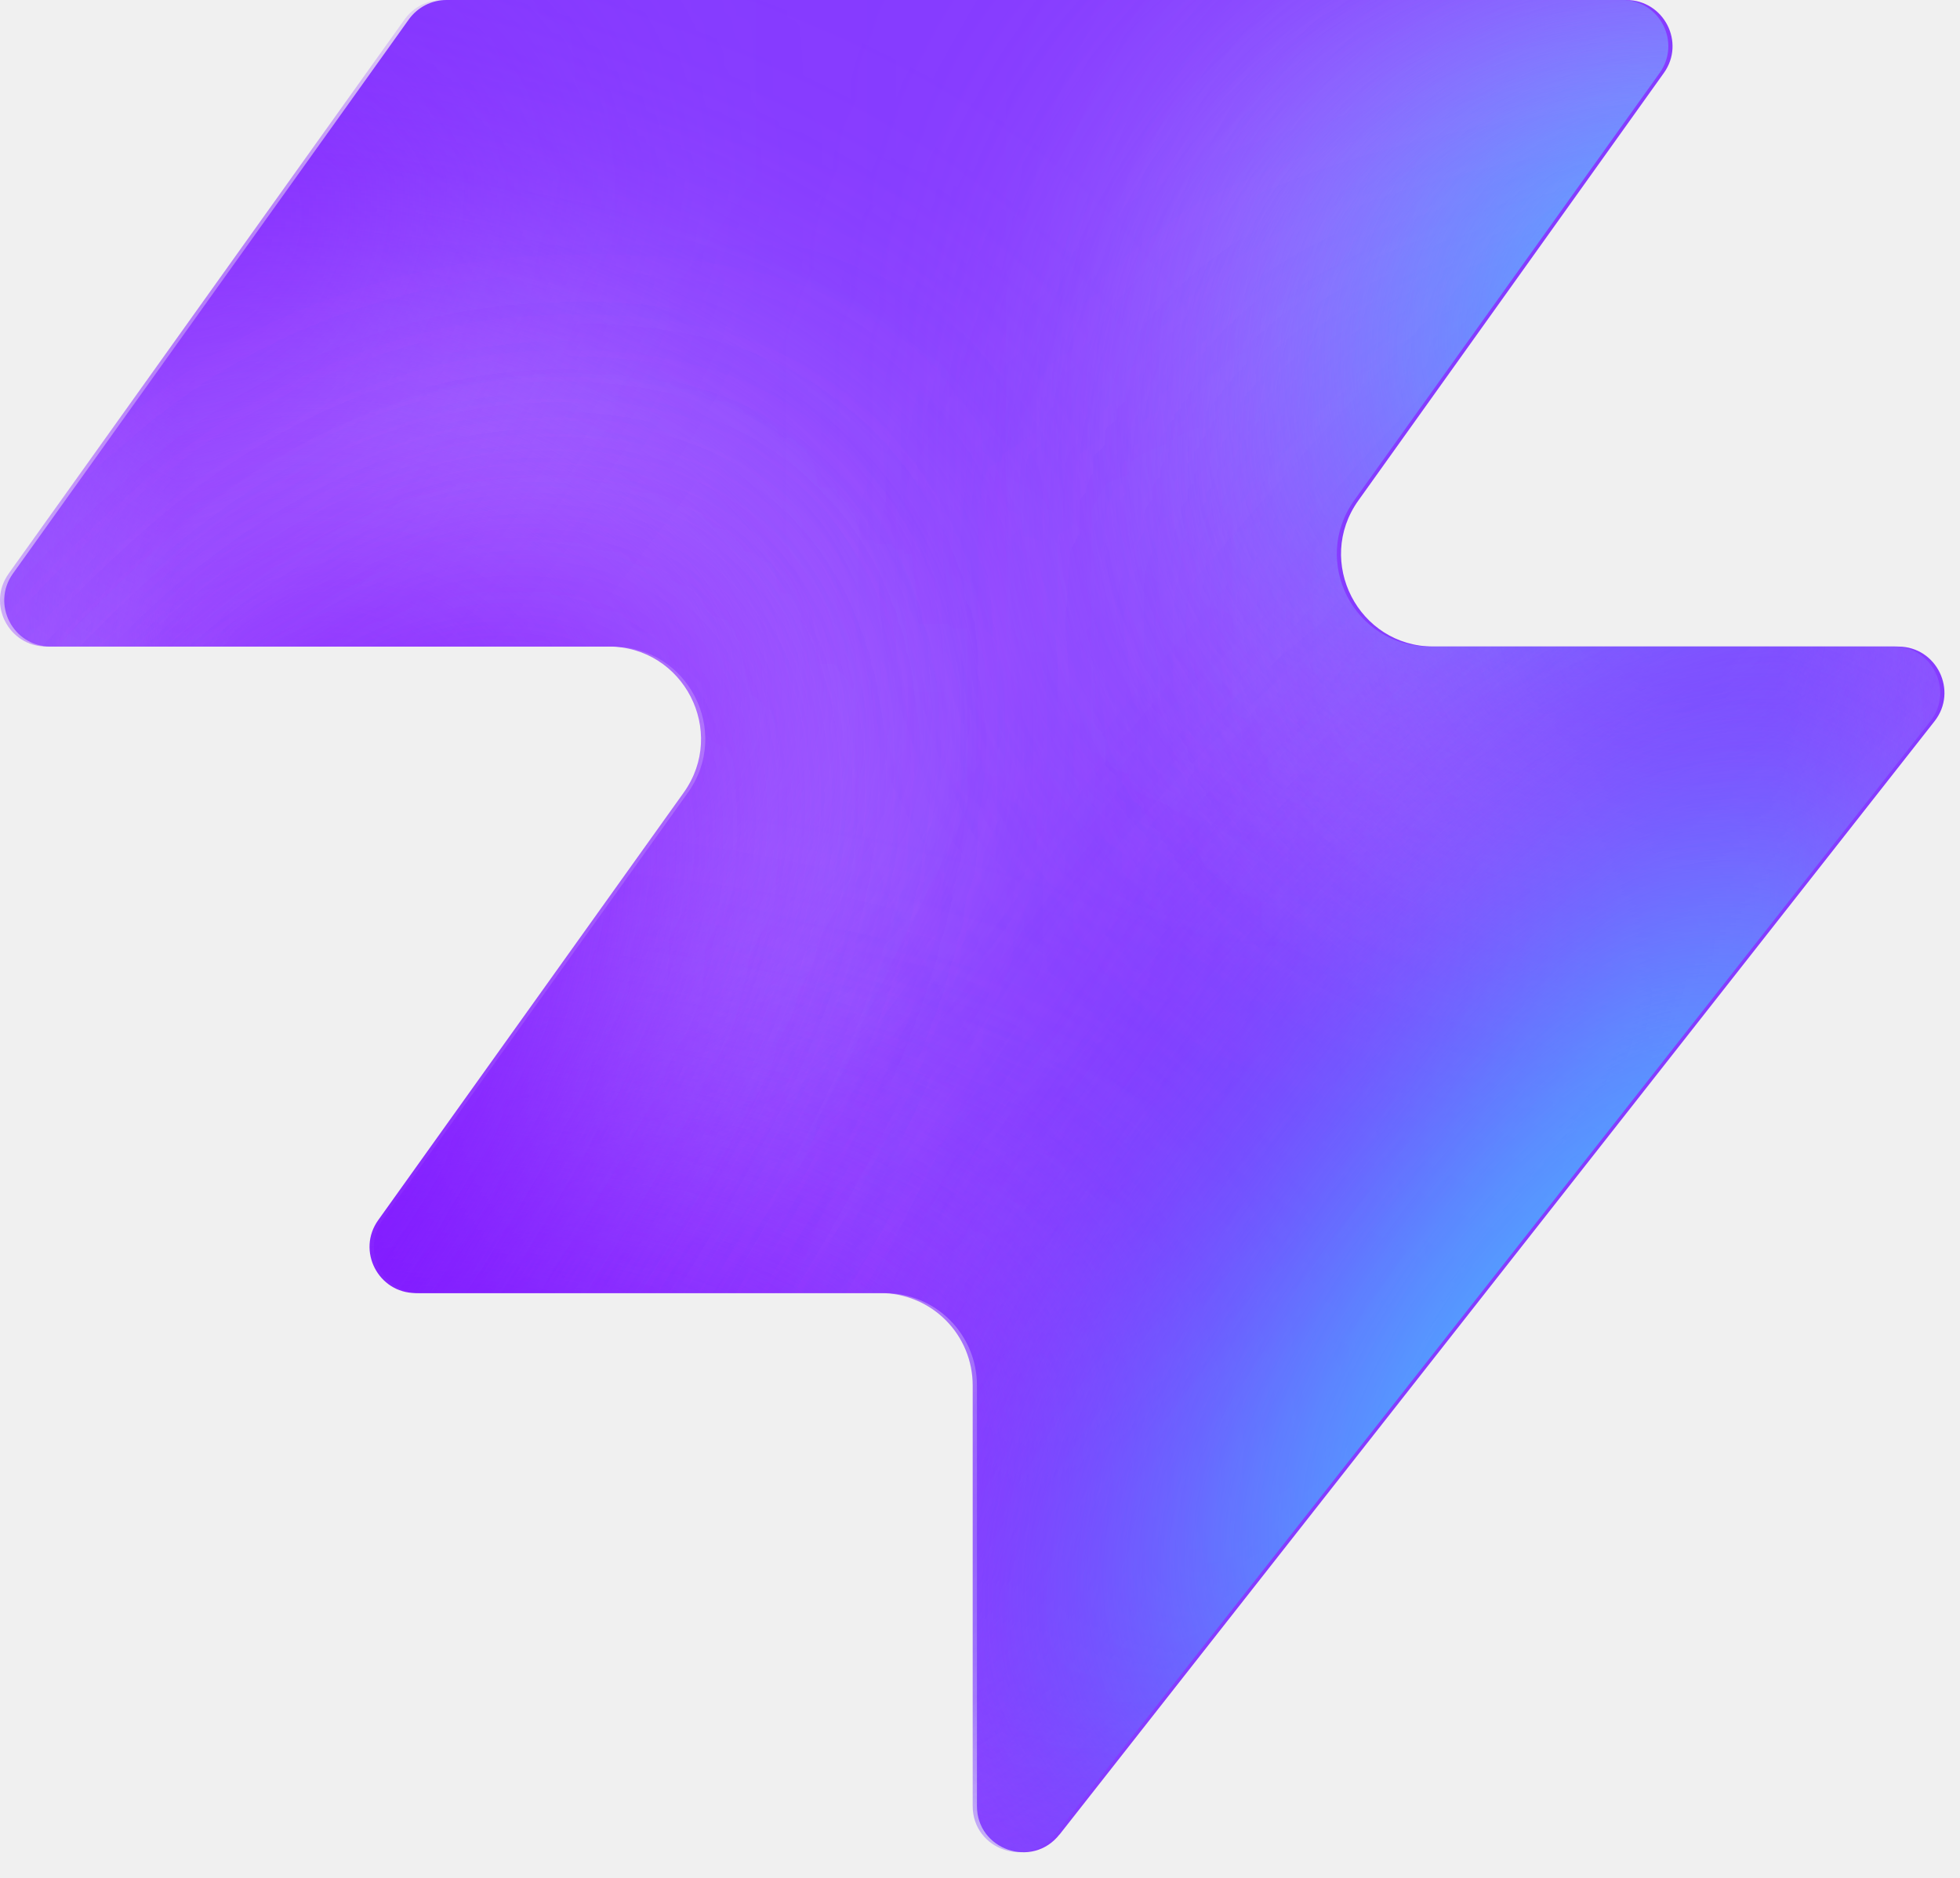
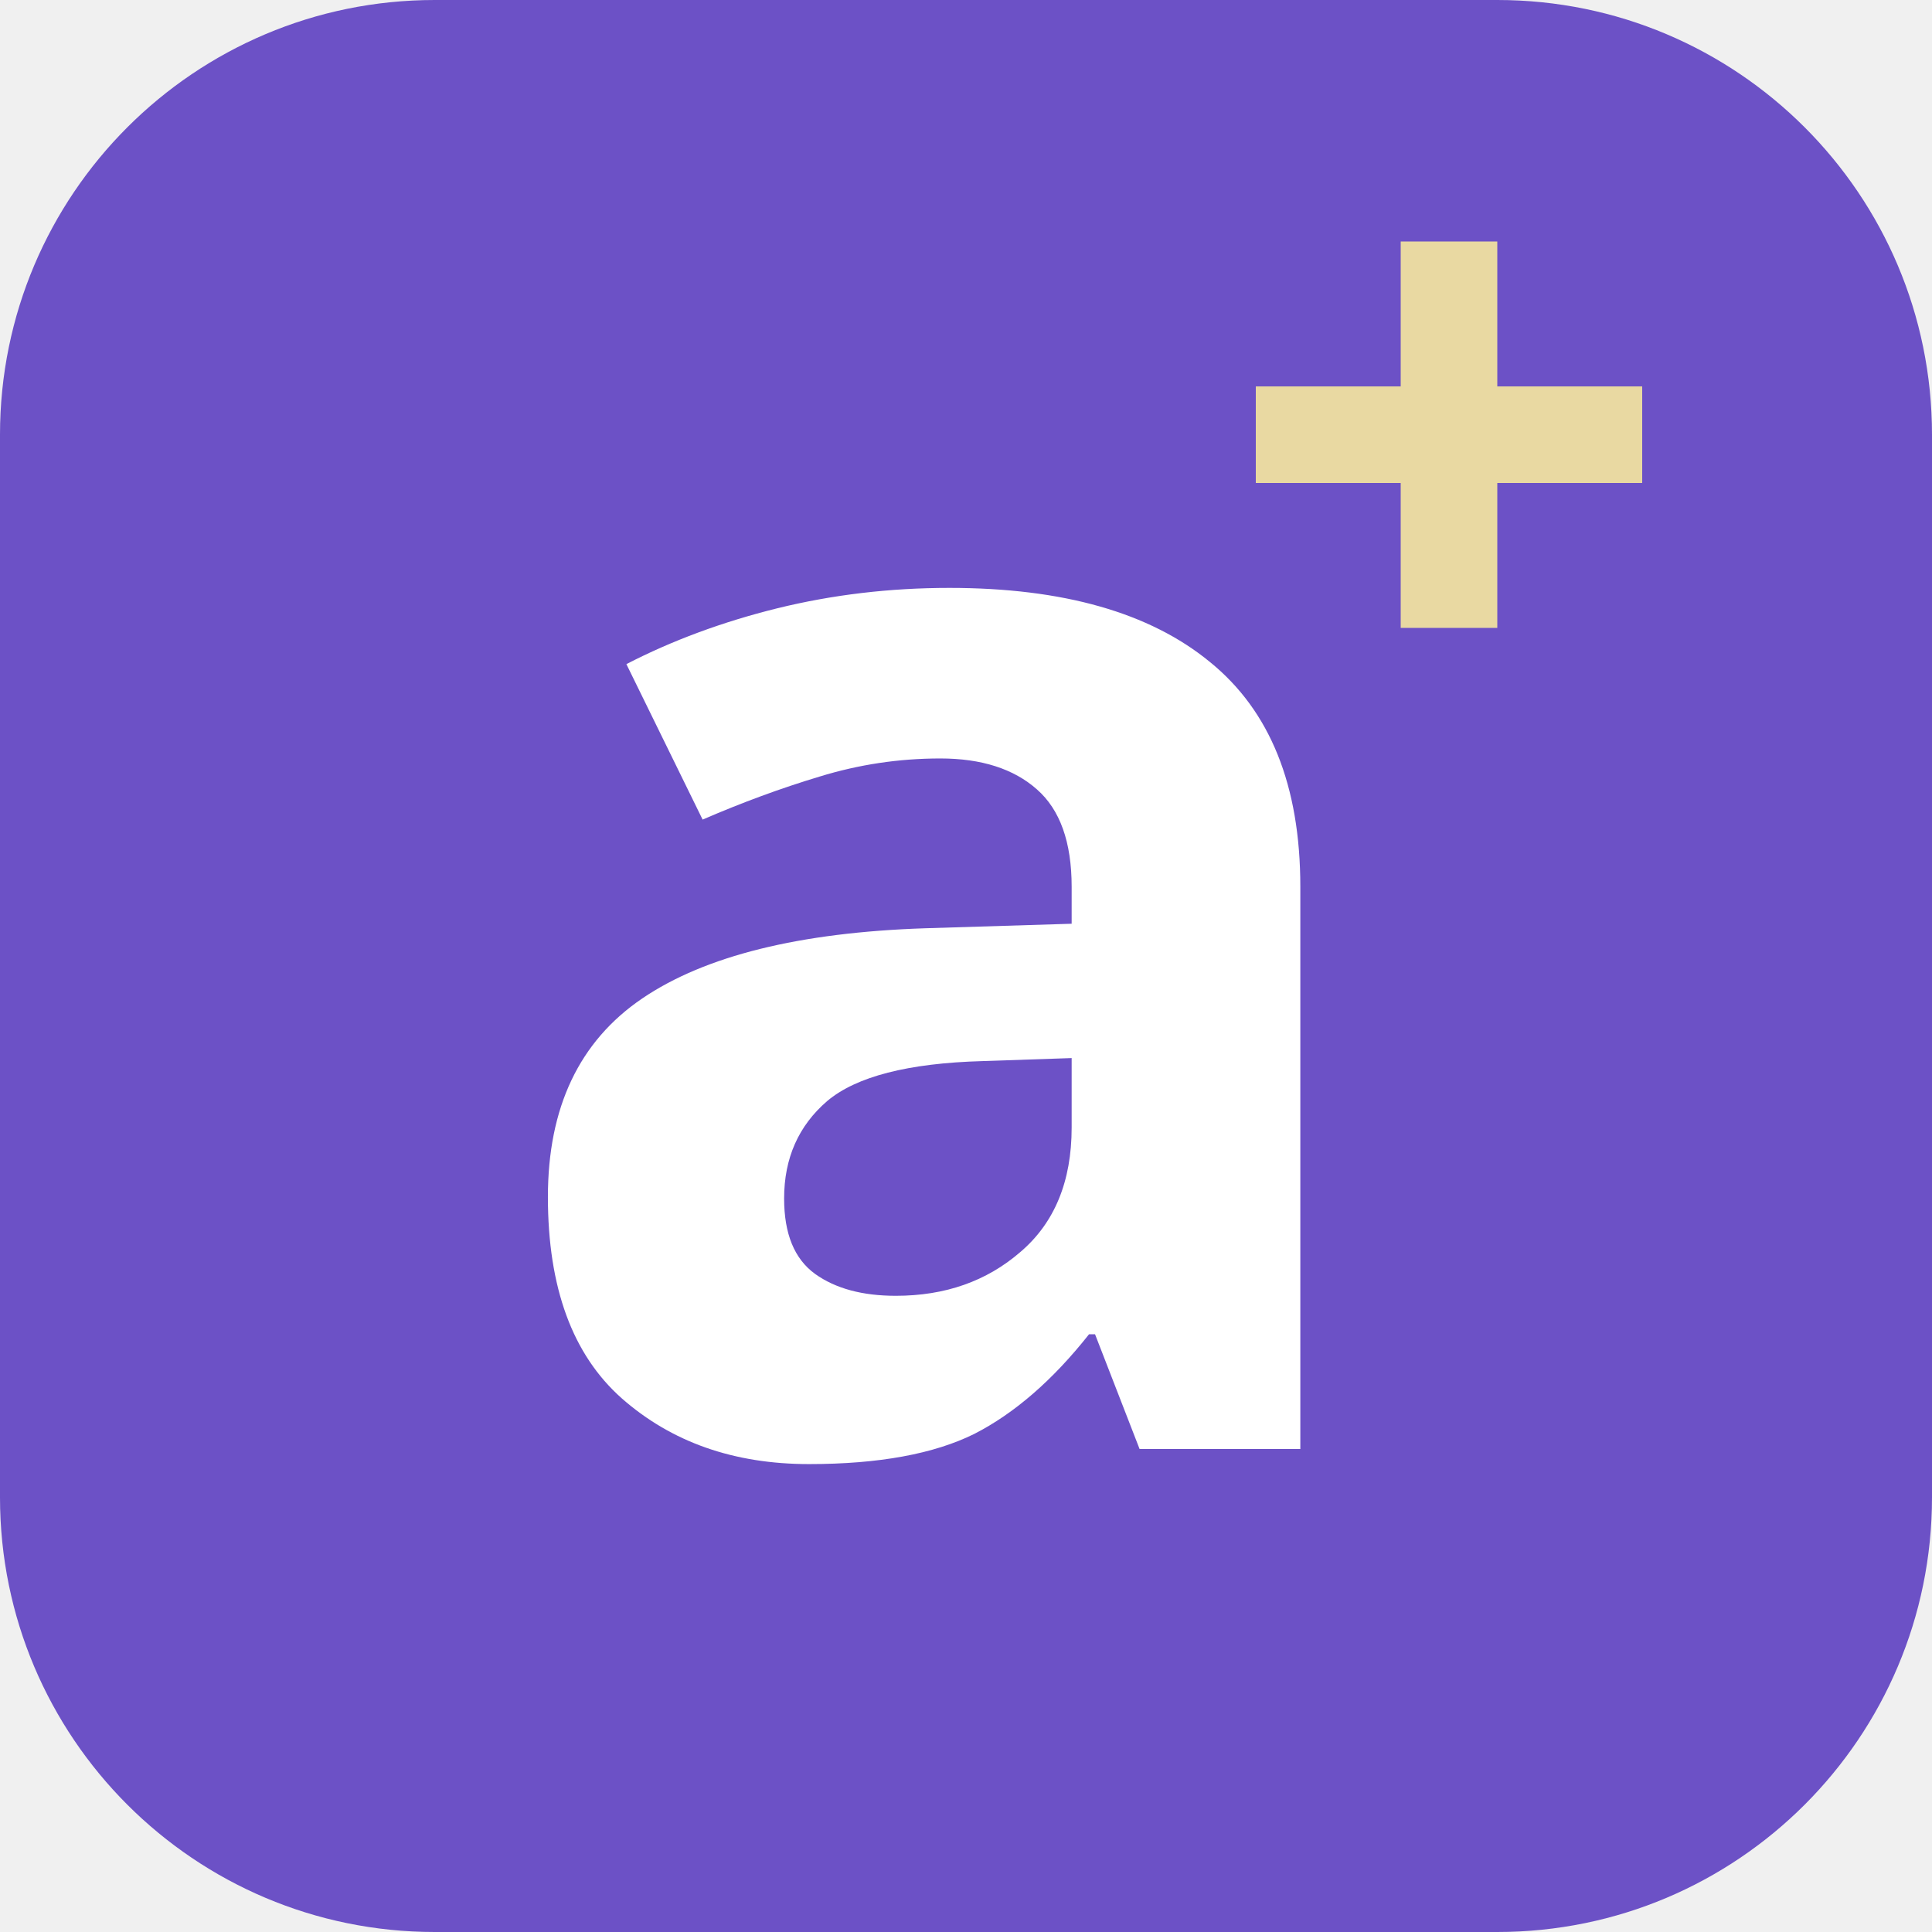
- <svg xmlns="http://www.w3.org/2000/svg" width="48" height="46" fill="none" viewBox="0 0 48 46">
-   <path fill="#863bff" d="M25.946 44.938c-.664.845-2.021.375-2.021-.698V33.937a2.26 2.26 0 0 0-2.262-2.262H10.287c-.92 0-1.456-1.04-.92-1.788l7.48-10.471c1.07-1.497 0-3.578-1.842-3.578H1.237c-.92 0-1.456-1.04-.92-1.788L10.013.474c.214-.297.556-.474.92-.474h28.894c.92 0 1.456 1.04.92 1.788l-7.48 10.471c-1.07 1.498 0 3.579 1.842 3.579h11.377c.943 0 1.473 1.088.89 1.83L25.947 44.94z" style="fill:#863bff;fill:color(display-p3 .525 .23 1);fill-opacity:1" />
-   <mask id="a" width="48" height="46" x="0" y="0" maskUnits="userSpaceOnUse" style="mask-type:alpha">
-     <path fill="#000" d="M25.842 44.938c-.664.844-2.021.375-2.021-.698V33.937a2.26 2.26 0 0 0-2.262-2.262H10.183c-.92 0-1.456-1.04-.92-1.788l7.48-10.471c1.07-1.498 0-3.579-1.842-3.579H1.133c-.92 0-1.456-1.04-.92-1.787L9.91.473c.214-.297.556-.474.92-.474h28.894c.92 0 1.456 1.04.92 1.788l-7.48 10.471c-1.07 1.498 0 3.578 1.842 3.578h11.377c.943 0 1.473 1.088.89 1.832L25.843 44.94z" style="fill:#000;fill-opacity:1" />
-   </mask>
-   <g mask="url(#a)">
-     <g filter="url(#b)">
-       <ellipse cx="5.508" cy="14.704" fill="#ede6ff" rx="5.508" ry="14.704" style="fill:#ede6ff;fill:color(display-p3 .927 .903 1);fill-opacity:1" transform="matrix(.00324 1 1 -.00324 -4.47 31.516)" />
-     </g>
-     <g filter="url(#c)">
-       <ellipse cx="10.399" cy="29.851" fill="#ede6ff" rx="10.399" ry="29.851" style="fill:#ede6ff;fill:color(display-p3 .927 .903 1);fill-opacity:1" transform="matrix(.00324 1 1 -.00324 -39.328 7.883)" />
-     </g>
-     <g filter="url(#d)">
-       <ellipse cx="5.508" cy="30.487" fill="#7e14ff" rx="5.508" ry="30.487" style="fill:#7e14ff;fill:color(display-p3 .492 .077 1);fill-opacity:1" transform="rotate(89.814 -25.913 -14.639)scale(1 -1)" />
-     </g>
-     <g filter="url(#e)">
-       <ellipse cx="5.508" cy="30.599" fill="#7e14ff" rx="5.508" ry="30.599" style="fill:#7e14ff;fill:color(display-p3 .492 .077 1);fill-opacity:1" transform="rotate(89.814 -32.644 -3.334)scale(1 -1)" />
-     </g>
-     <g filter="url(#f)">
-       <ellipse cx="5.508" cy="30.599" fill="#7e14ff" rx="5.508" ry="30.599" style="fill:#7e14ff;fill:color(display-p3 .492 .077 1);fill-opacity:1" transform="matrix(.00324 1 1 -.00324 -34.34 30.47)" />
-     </g>
-     <g filter="url(#g)">
-       <ellipse cx="14.072" cy="22.078" fill="#ede6ff" rx="14.072" ry="22.078" style="fill:#ede6ff;fill:color(display-p3 .927 .903 1);fill-opacity:1" transform="rotate(93.35 24.506 48.493)scale(-1 1)" />
-     </g>
-     <g filter="url(#h)">
-       <ellipse cx="3.47" cy="21.501" fill="#7e14ff" rx="3.47" ry="21.501" style="fill:#7e14ff;fill:color(display-p3 .492 .077 1);fill-opacity:1" transform="rotate(89.009 28.708 47.59)scale(-1 1)" />
-     </g>
-     <g filter="url(#i)">
-       <ellipse cx="3.47" cy="21.501" fill="#7e14ff" rx="3.47" ry="21.501" style="fill:#7e14ff;fill:color(display-p3 .492 .077 1);fill-opacity:1" transform="rotate(89.009 28.708 47.59)scale(-1 1)" />
-     </g>
-     <g filter="url(#j)">
-       <ellipse cx=".387" cy="8.972" fill="#7e14ff" rx="4.407" ry="29.108" style="fill:#7e14ff;fill:color(display-p3 .492 .077 1);fill-opacity:1" transform="rotate(39.51 .387 8.972)" />
-     </g>
-     <g filter="url(#k)">
-       <ellipse cx="47.523" cy="-6.092" fill="#7e14ff" rx="4.407" ry="29.108" style="fill:#7e14ff;fill:color(display-p3 .492 .077 1);fill-opacity:1" transform="rotate(37.892 47.523 -6.092)" />
-     </g>
-     <g filter="url(#l)">
-       <ellipse cx="41.412" cy="6.333" fill="#47bfff" rx="5.971" ry="9.665" style="fill:#47bfff;fill:color(display-p3 .28 .748 1);fill-opacity:1" transform="rotate(37.892 41.412 6.333)" />
-     </g>
-     <g filter="url(#m)">
-       <ellipse cx="-1.879" cy="38.332" fill="#7e14ff" rx="4.407" ry="29.108" style="fill:#7e14ff;fill:color(display-p3 .492 .077 1);fill-opacity:1" transform="rotate(37.892 -1.88 38.332)" />
-     </g>
-     <g filter="url(#n)">
-       <ellipse cx="-1.879" cy="38.332" fill="#7e14ff" rx="4.407" ry="29.108" style="fill:#7e14ff;fill:color(display-p3 .492 .077 1);fill-opacity:1" transform="rotate(37.892 -1.88 38.332)" />
-     </g>
-     <g filter="url(#o)">
-       <ellipse cx="35.651" cy="29.907" fill="#7e14ff" rx="4.407" ry="29.108" style="fill:#7e14ff;fill:color(display-p3 .492 .077 1);fill-opacity:1" transform="rotate(37.892 35.651 29.907)" />
-     </g>
-     <g filter="url(#p)">
-       <ellipse cx="38.418" cy="32.4" fill="#47bfff" rx="5.971" ry="15.297" style="fill:#47bfff;fill:color(display-p3 .28 .748 1);fill-opacity:1" transform="rotate(37.892 38.418 32.4)" />
-     </g>
-   </g>
-   <defs>
-     <filter id="b" width="60.045" height="41.654" x="-19.77" y="16.149" color-interpolation-filters="sRGB" filterUnits="userSpaceOnUse">
-       <feFlood flood-opacity="0" result="BackgroundImageFix" />
-       <feBlend in="SourceGraphic" in2="BackgroundImageFix" result="shape" />
-       <feGaussianBlur result="effect1_foregroundBlur_2002_17158" stdDeviation="7.659" />
-     </filter>
-     <filter id="c" width="90.34" height="51.437" x="-54.613" y="-7.533" color-interpolation-filters="sRGB" filterUnits="userSpaceOnUse">
-       <feFlood flood-opacity="0" result="BackgroundImageFix" />
-       <feBlend in="SourceGraphic" in2="BackgroundImageFix" result="shape" />
-       <feGaussianBlur result="effect1_foregroundBlur_2002_17158" stdDeviation="7.659" />
-     </filter>
-     <filter id="d" width="79.355" height="29.4" x="-49.64" y="2.03" color-interpolation-filters="sRGB" filterUnits="userSpaceOnUse">
-       <feFlood flood-opacity="0" result="BackgroundImageFix" />
-       <feBlend in="SourceGraphic" in2="BackgroundImageFix" result="shape" />
-       <feGaussianBlur result="effect1_foregroundBlur_2002_17158" stdDeviation="4.596" />
-     </filter>
-     <filter id="e" width="79.579" height="29.4" x="-45.045" y="20.029" color-interpolation-filters="sRGB" filterUnits="userSpaceOnUse">
-       <feFlood flood-opacity="0" result="BackgroundImageFix" />
-       <feBlend in="SourceGraphic" in2="BackgroundImageFix" result="shape" />
-       <feGaussianBlur result="effect1_foregroundBlur_2002_17158" stdDeviation="4.596" />
-     </filter>
-     <filter id="f" width="79.579" height="29.4" x="-43.513" y="21.178" color-interpolation-filters="sRGB" filterUnits="userSpaceOnUse">
-       <feFlood flood-opacity="0" result="BackgroundImageFix" />
-       <feBlend in="SourceGraphic" in2="BackgroundImageFix" result="shape" />
-       <feGaussianBlur result="effect1_foregroundBlur_2002_17158" stdDeviation="4.596" />
-     </filter>
-     <filter id="g" width="74.749" height="58.852" x="15.756" y="-17.901" color-interpolation-filters="sRGB" filterUnits="userSpaceOnUse">
-       <feFlood flood-opacity="0" result="BackgroundImageFix" />
-       <feBlend in="SourceGraphic" in2="BackgroundImageFix" result="shape" />
-       <feGaussianBlur result="effect1_foregroundBlur_2002_17158" stdDeviation="7.659" />
-     </filter>
-     <filter id="h" width="61.377" height="25.362" x="23.548" y="2.284" color-interpolation-filters="sRGB" filterUnits="userSpaceOnUse">
-       <feFlood flood-opacity="0" result="BackgroundImageFix" />
-       <feBlend in="SourceGraphic" in2="BackgroundImageFix" result="shape" />
-       <feGaussianBlur result="effect1_foregroundBlur_2002_17158" stdDeviation="4.596" />
-     </filter>
-     <filter id="i" width="61.377" height="25.362" x="23.548" y="2.284" color-interpolation-filters="sRGB" filterUnits="userSpaceOnUse">
-       <feFlood flood-opacity="0" result="BackgroundImageFix" />
-       <feBlend in="SourceGraphic" in2="BackgroundImageFix" result="shape" />
-       <feGaussianBlur result="effect1_foregroundBlur_2002_17158" stdDeviation="4.596" />
-     </filter>
-     <filter id="j" width="56.045" height="63.649" x="-27.636" y="-22.853" color-interpolation-filters="sRGB" filterUnits="userSpaceOnUse">
-       <feFlood flood-opacity="0" result="BackgroundImageFix" />
-       <feBlend in="SourceGraphic" in2="BackgroundImageFix" result="shape" />
-       <feGaussianBlur result="effect1_foregroundBlur_2002_17158" stdDeviation="4.596" />
-     </filter>
-     <filter id="k" width="54.814" height="64.646" x="20.116" y="-38.415" color-interpolation-filters="sRGB" filterUnits="userSpaceOnUse">
-       <feFlood flood-opacity="0" result="BackgroundImageFix" />
-       <feBlend in="SourceGraphic" in2="BackgroundImageFix" result="shape" />
-       <feGaussianBlur result="effect1_foregroundBlur_2002_17158" stdDeviation="4.596" />
-     </filter>
-     <filter id="l" width="33.541" height="35.313" x="24.641" y="-11.323" color-interpolation-filters="sRGB" filterUnits="userSpaceOnUse">
-       <feFlood flood-opacity="0" result="BackgroundImageFix" />
-       <feBlend in="SourceGraphic" in2="BackgroundImageFix" result="shape" />
-       <feGaussianBlur result="effect1_foregroundBlur_2002_17158" stdDeviation="4.596" />
-     </filter>
-     <filter id="m" width="54.814" height="64.646" x="-29.286" y="6.009" color-interpolation-filters="sRGB" filterUnits="userSpaceOnUse">
-       <feFlood flood-opacity="0" result="BackgroundImageFix" />
-       <feBlend in="SourceGraphic" in2="BackgroundImageFix" result="shape" />
-       <feGaussianBlur result="effect1_foregroundBlur_2002_17158" stdDeviation="4.596" />
-     </filter>
-     <filter id="n" width="54.814" height="64.646" x="-29.286" y="6.009" color-interpolation-filters="sRGB" filterUnits="userSpaceOnUse">
-       <feFlood flood-opacity="0" result="BackgroundImageFix" />
-       <feBlend in="SourceGraphic" in2="BackgroundImageFix" result="shape" />
-       <feGaussianBlur result="effect1_foregroundBlur_2002_17158" stdDeviation="4.596" />
-     </filter>
-     <filter id="o" width="54.814" height="64.646" x="8.244" y="-2.416" color-interpolation-filters="sRGB" filterUnits="userSpaceOnUse">
-       <feFlood flood-opacity="0" result="BackgroundImageFix" />
-       <feBlend in="SourceGraphic" in2="BackgroundImageFix" result="shape" />
-       <feGaussianBlur result="effect1_foregroundBlur_2002_17158" stdDeviation="4.596" />
-     </filter>
-     <filter id="p" width="39.409" height="43.623" x="18.713" y="10.588" color-interpolation-filters="sRGB" filterUnits="userSpaceOnUse">
-       <feFlood flood-opacity="0" result="BackgroundImageFix" />
-       <feBlend in="SourceGraphic" in2="BackgroundImageFix" result="shape" />
-       <feGaussianBlur result="effect1_foregroundBlur_2002_17158" stdDeviation="4.596" />
-     </filter>
-   </defs>
+ <svg xmlns="http://www.w3.org/2000/svg" viewBox="0 0 40 40">
+   <rect width="40" height="40" rx="9" fill="#6c51c6" />
+   <text x="10" y="30" fill="white" font-family="sans-serif" font-weight="bold" font-size="32">a</text>
+   <path d="M30 5v8m-4-4h8" stroke="#e9d9a2" stroke-width="2" />
</svg>
